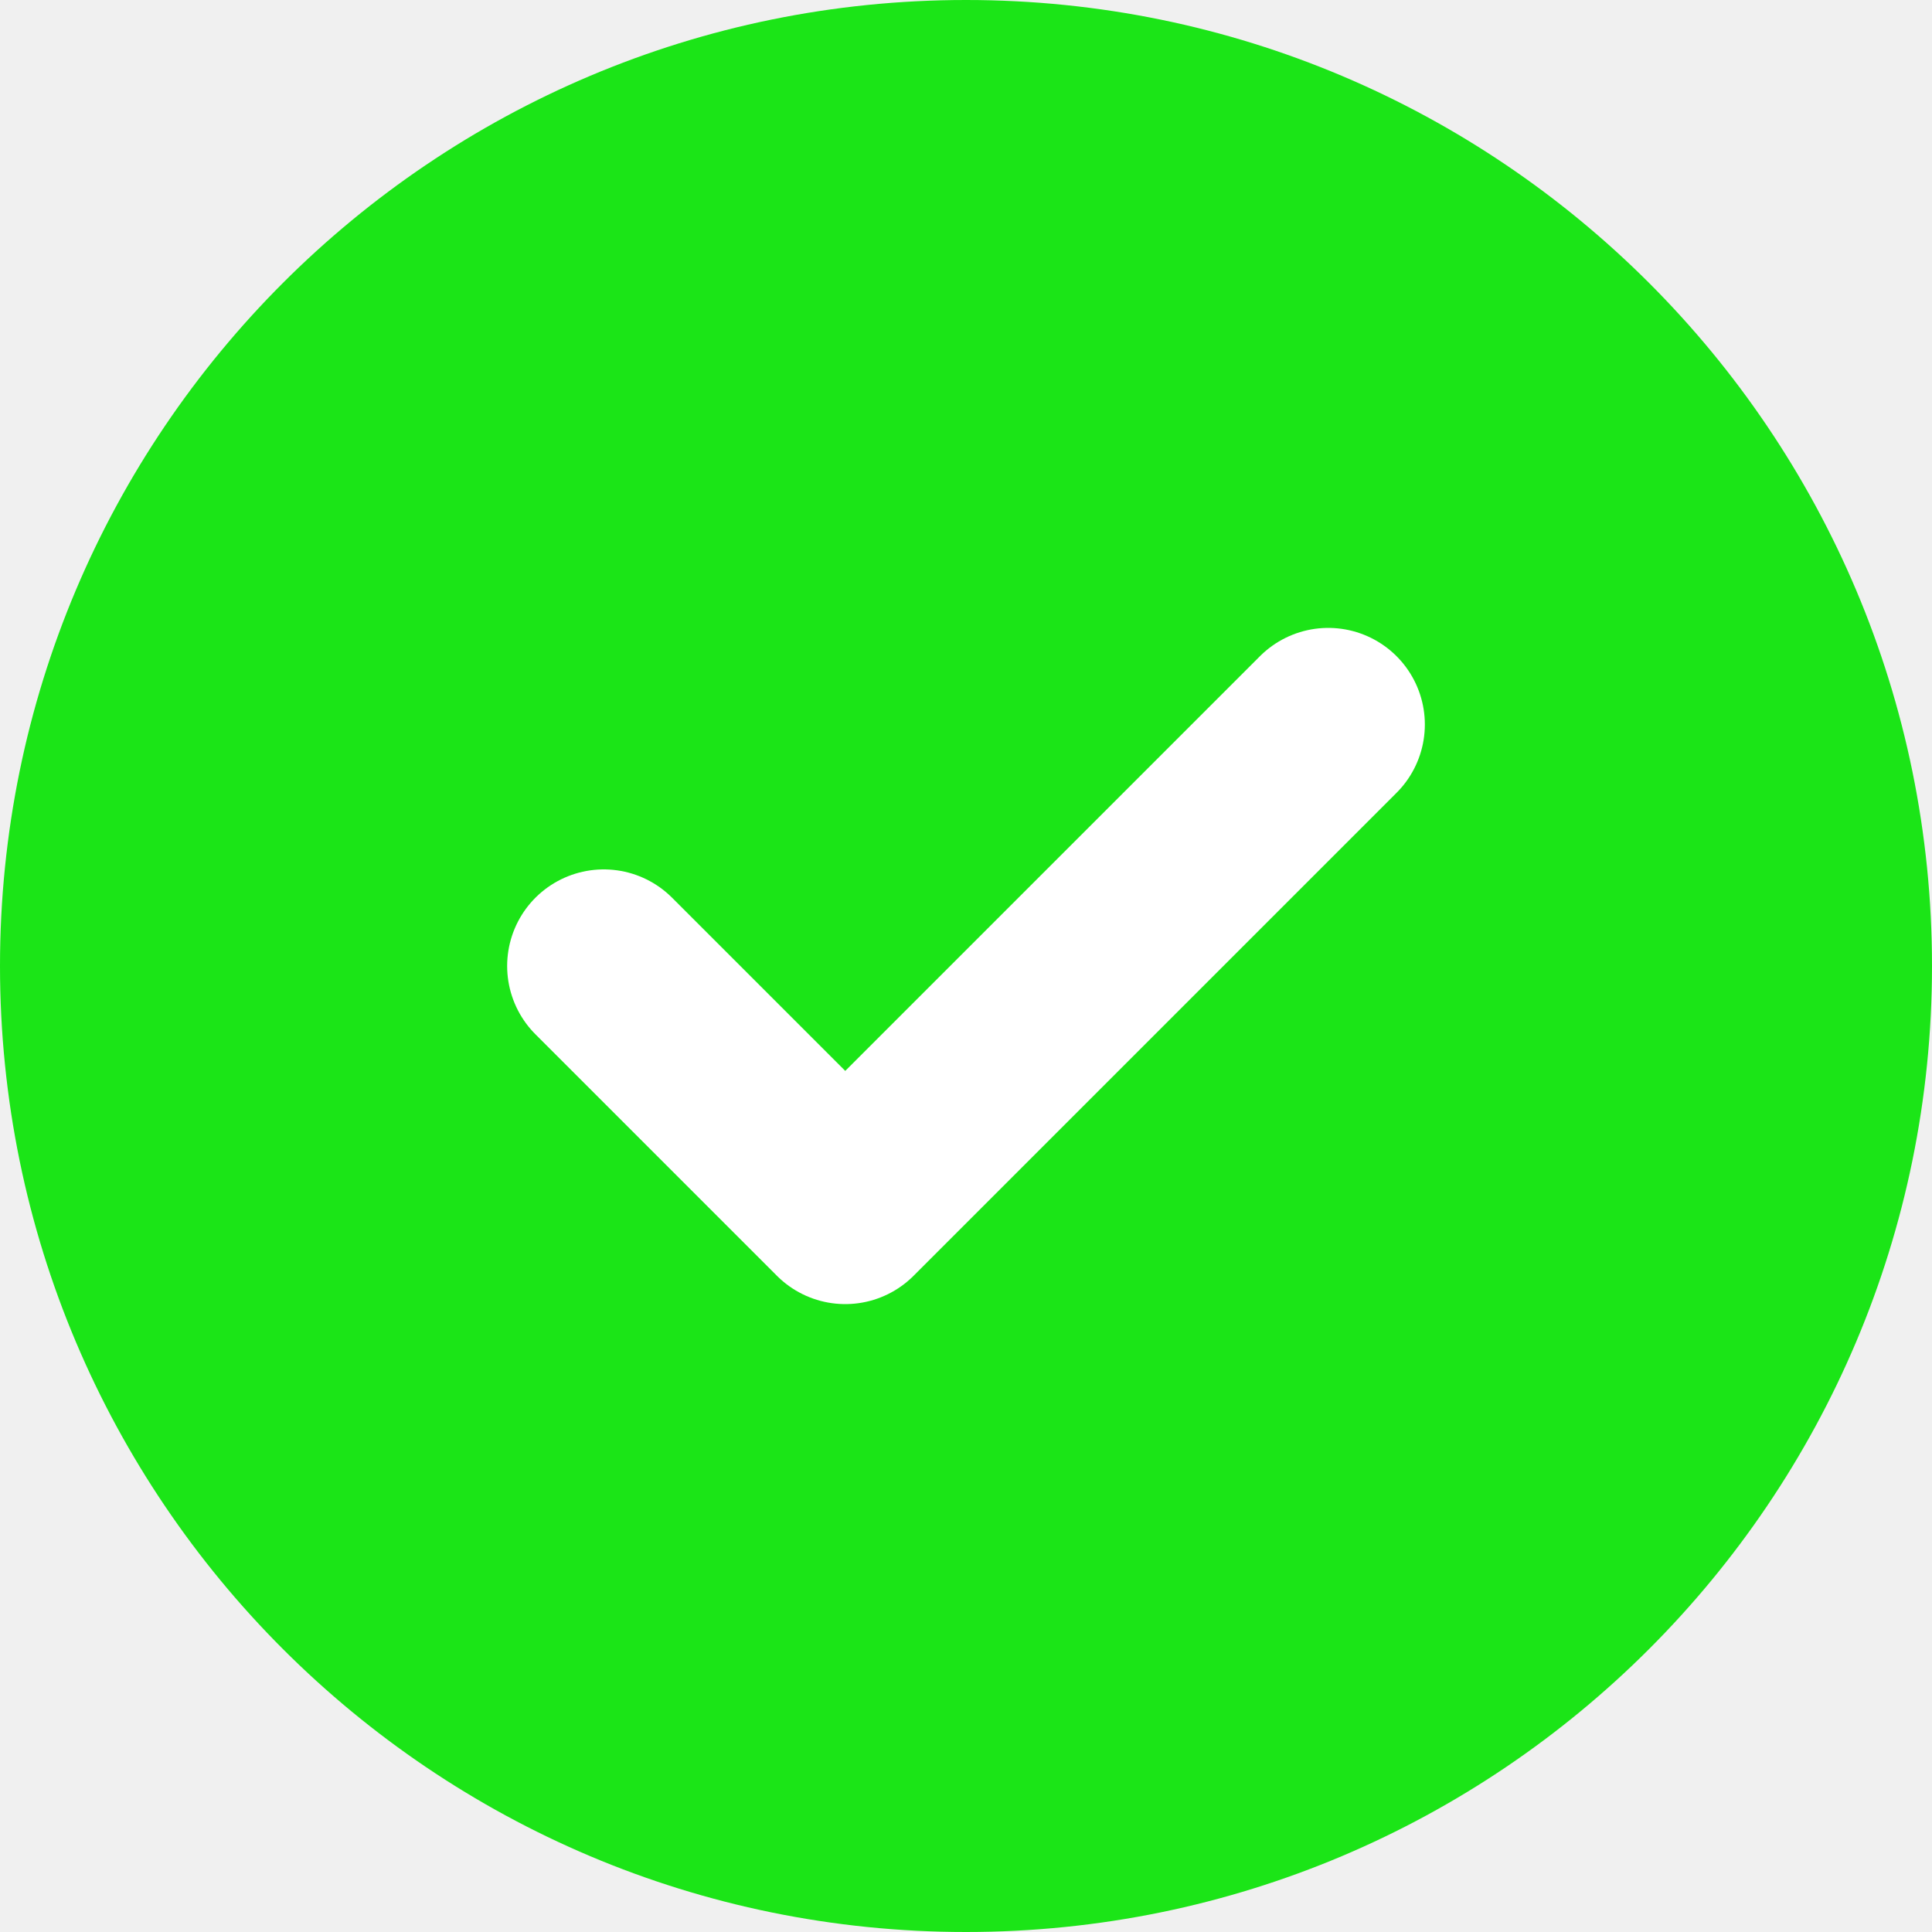
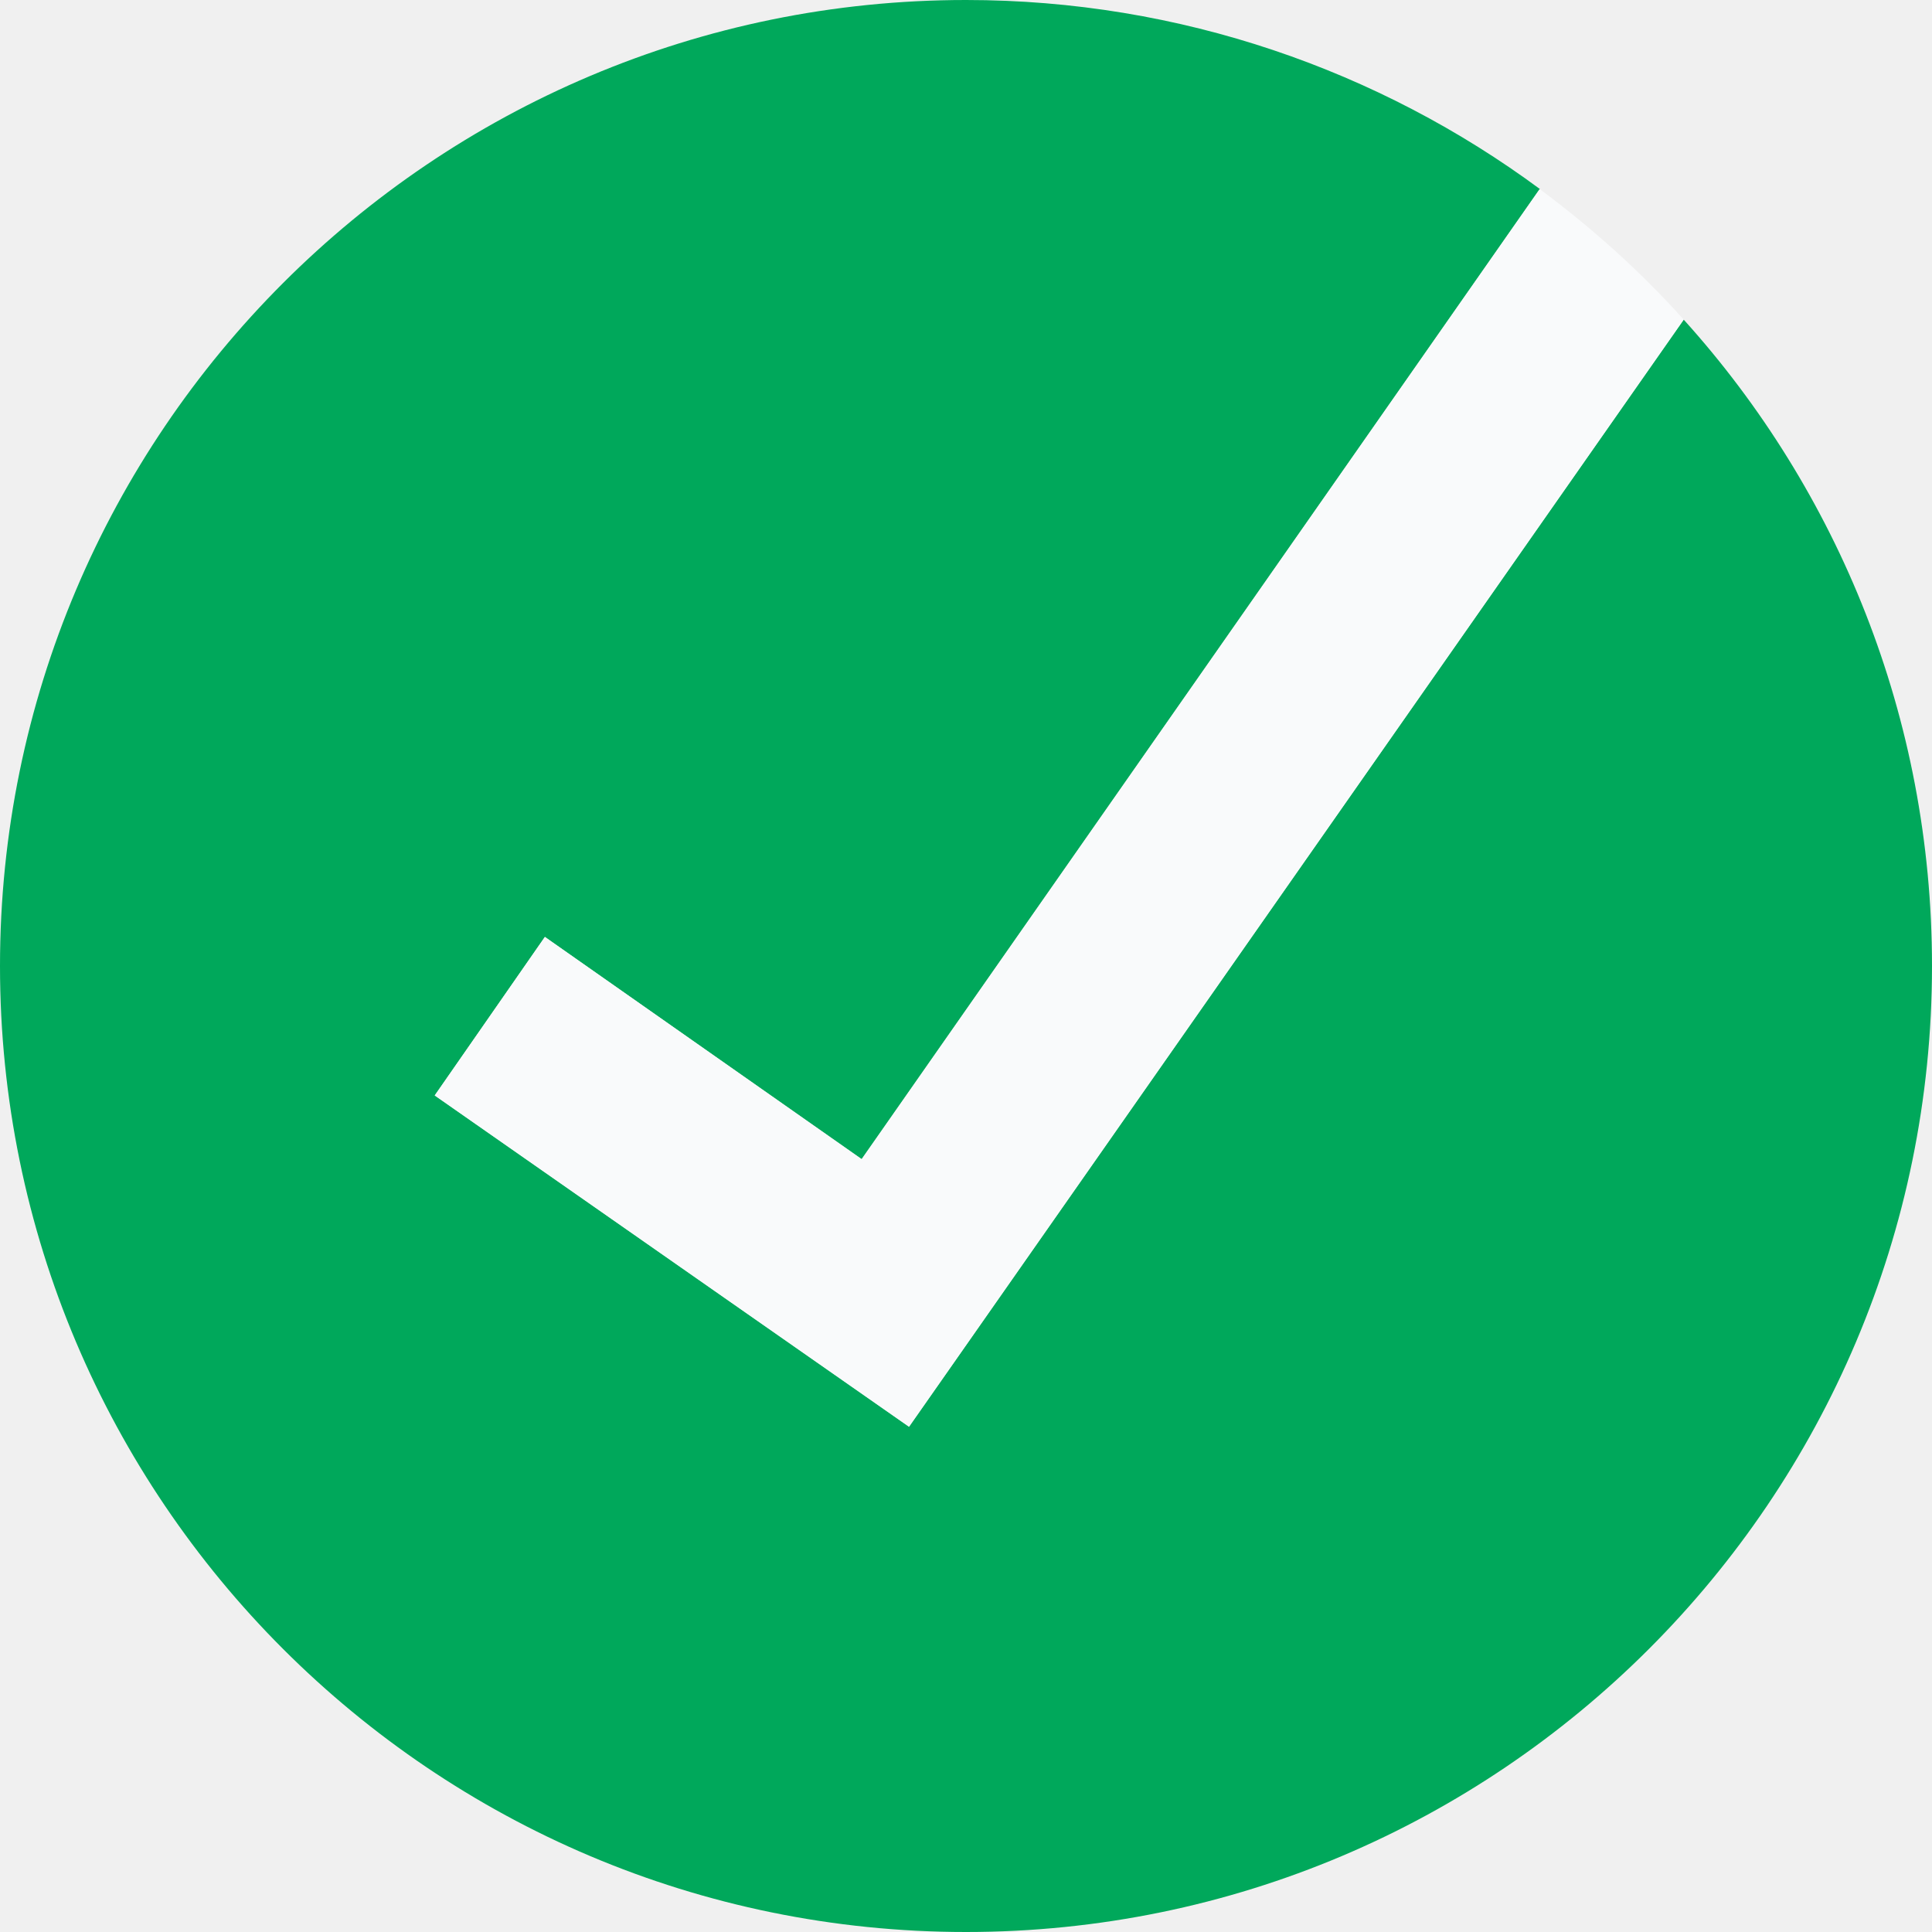
- <svg xmlns="http://www.w3.org/2000/svg" width="20" height="20" fill="#1BE517">
-   <rect width="20" height="20" rx="10" />
-   <path stroke="#fff" stroke-linecap="round" stroke-linejoin="round" stroke-width="2" d="m6.25 10 2.5 2.5 5-5" />
+ <svg xmlns="http://www.w3.org/2000/svg" width="48" height="48" viewBox="0 0 48 48" fill="none">
+   <path d="M41.831 7.941L22.584 35.447L10.8 27.216L13.537 23.278L21.413 28.8L38.259 4.697C34.275 1.753 29.325 0 24 0C10.753 0 0 10.753 0 24C0 37.247 10.753 48 24 48C37.247 48 48 37.247 48 24C48 17.831 45.666 12.188 41.831 7.941Z" fill="#00A85B" />
+   <path d="M13.538 23.278L10.801 27.216L22.585 35.447L41.832 7.941C40.754 6.741 39.554 5.662 38.251 4.697L21.404 28.8L13.538 23.278Z" fill="#F9FAFB" />
</svg>
